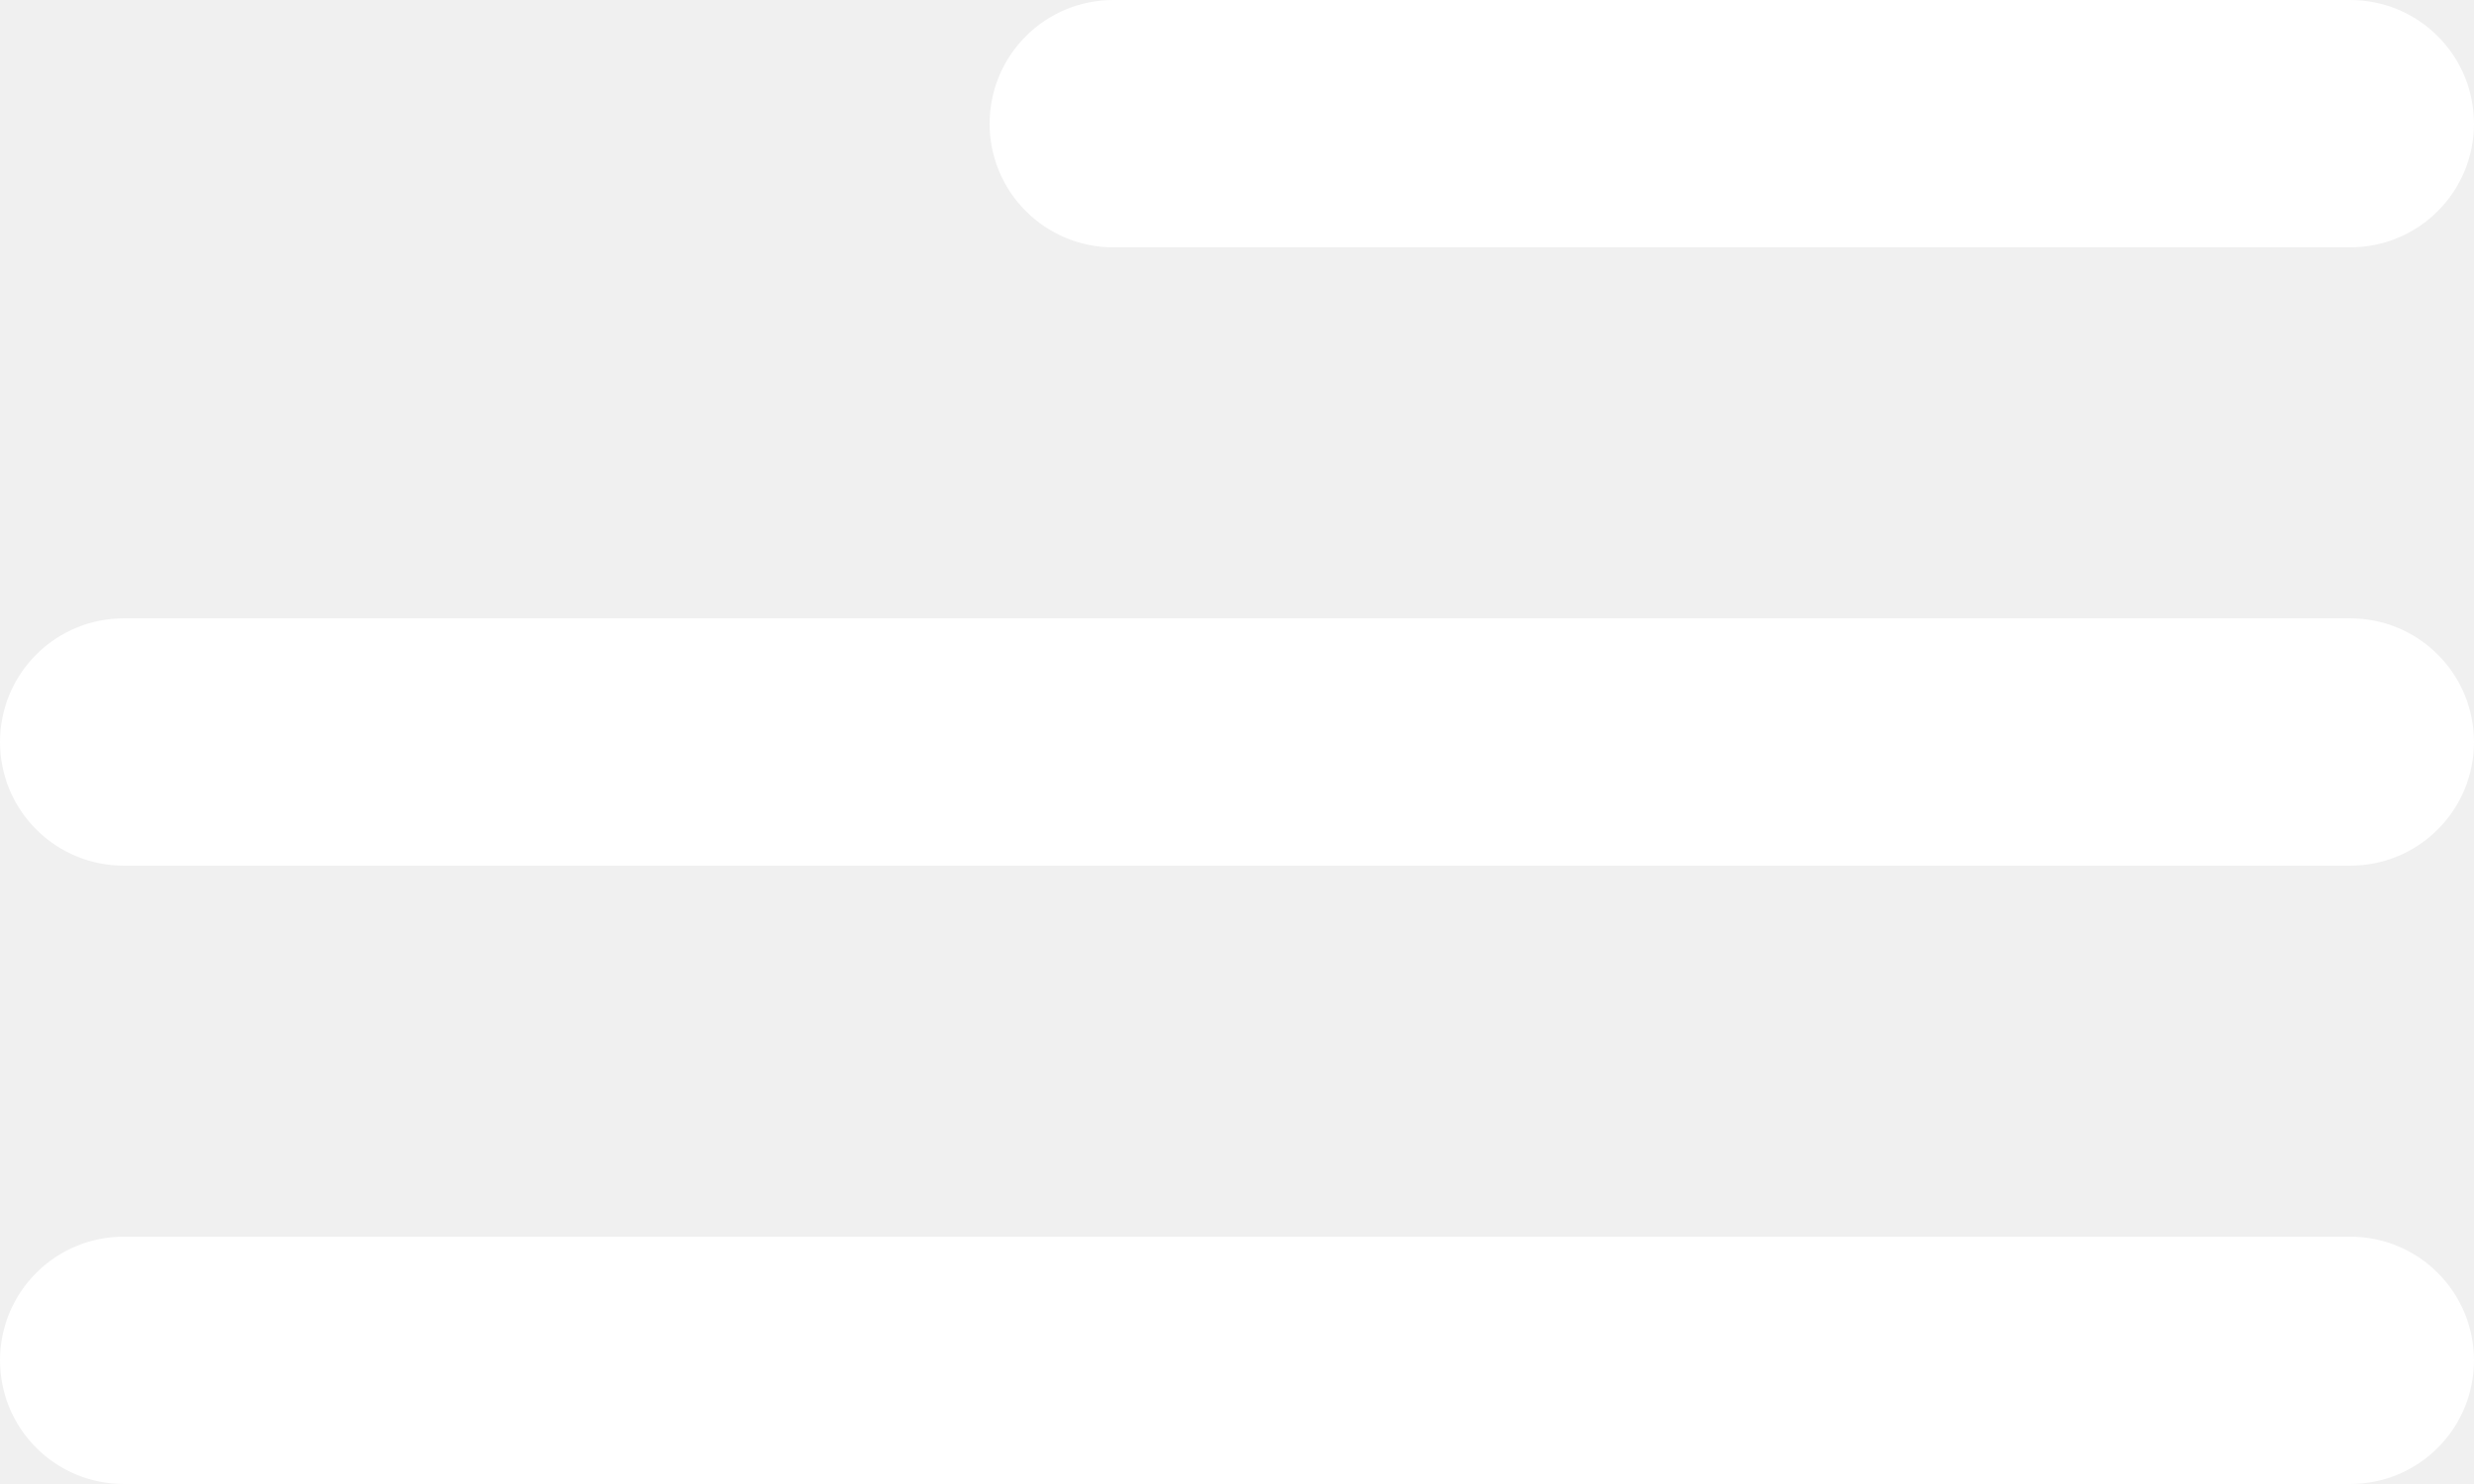
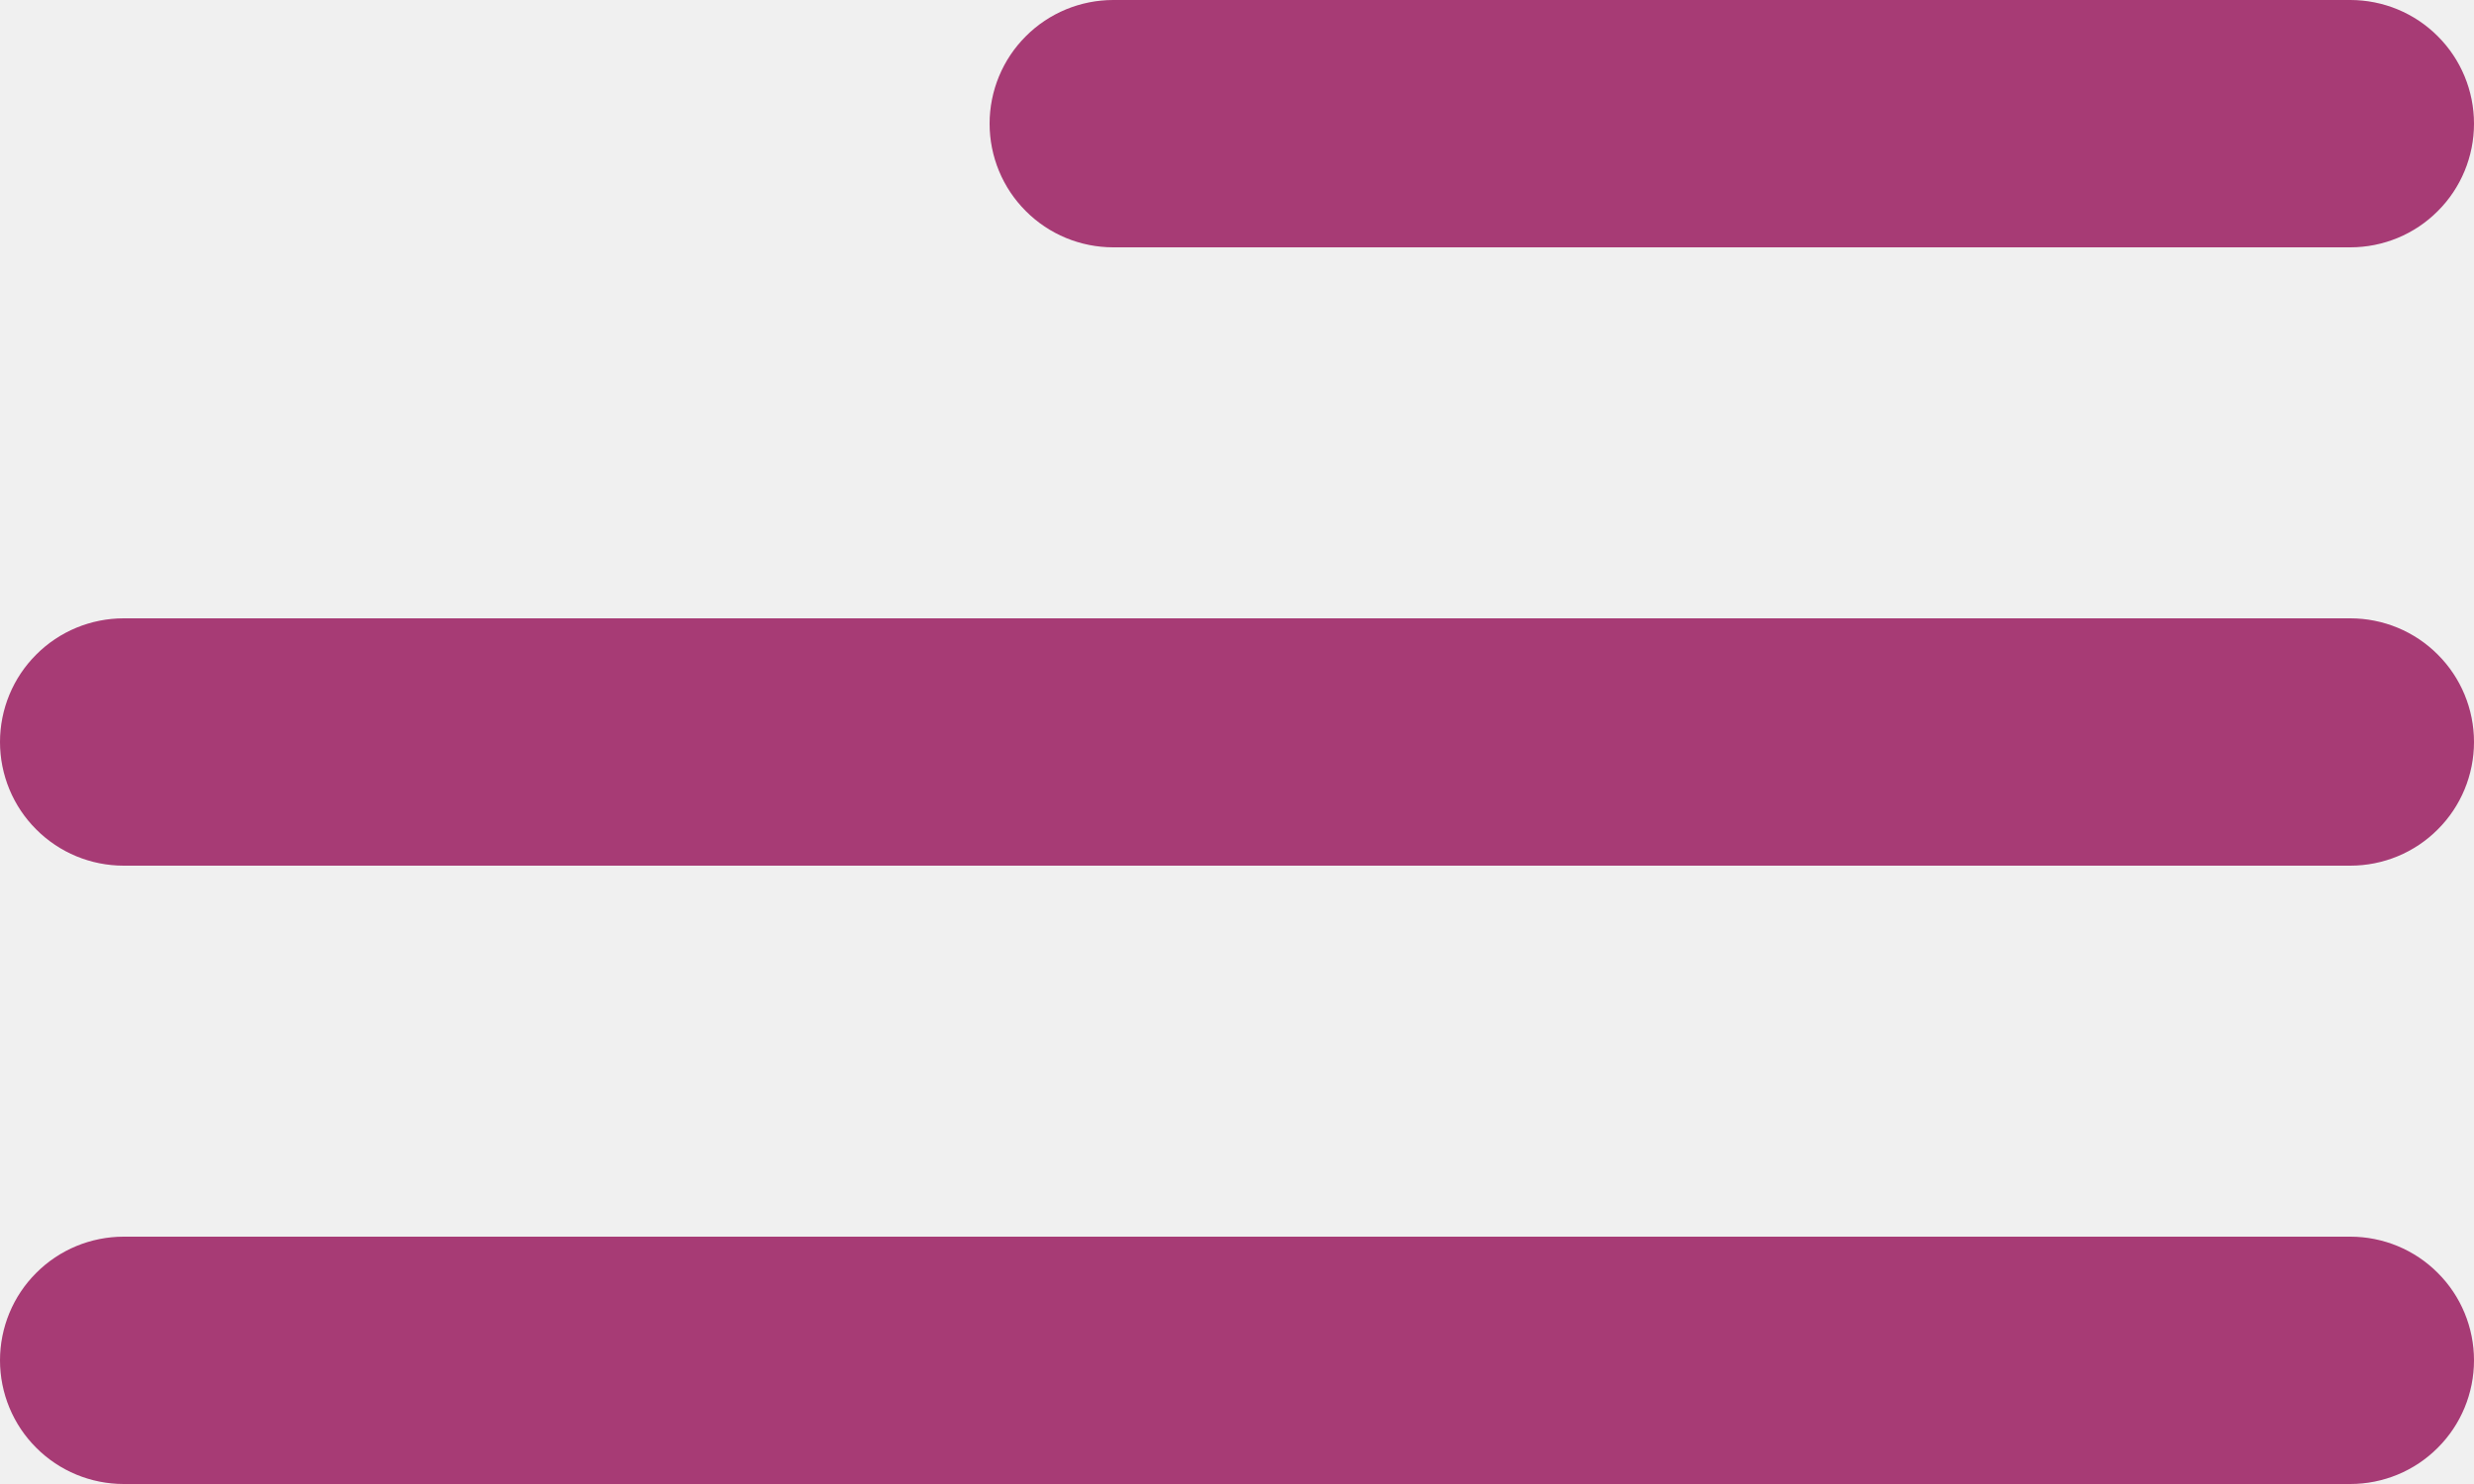
- <svg xmlns="http://www.w3.org/2000/svg" width="20" height="12" viewBox="0 0 20 12" fill="#FFF">
-   <path d="M9 2L19 2C19.265 2 19.52 1.895 19.707 1.707C19.895 1.52 20 1.265 20 1C20 0.735 19.895 0.48 19.707 0.293C19.52 0.105 19.265 0 19 0L9 0C8.735 0 8.48 0.105 8.293 0.293C8.105 0.48 8 0.735 8 1C8 1.265 8.105 1.52 8.293 1.707C8.48 1.895 8.735 2 9 2ZM19 10L1 10C0.735 10 0.48 10.105 0.293 10.293C0.105 10.48 0 10.735 0 11C0 11.265 0.105 11.52 0.293 11.707C0.48 11.895 0.735 12 1 12L19 12C19.265 12 19.52 11.895 19.707 11.707C19.895 11.52 20 11.265 20 11C20 10.735 19.895 10.48 19.707 10.293C19.52 10.105 19.265 10 19 10V10ZM1 7L19 7C19.265 7 19.52 6.895 19.707 6.707C19.895 6.52 20 6.265 20 6C20 5.735 19.895 5.48 19.707 5.293C19.52 5.105 19.265 5 19 5L1 5C0.735 5 0.48 5.105 0.293 5.293C0.105 5.48 0 5.735 0 6C0 6.265 0.105 6.52 0.293 6.707C0.48 6.895 0.735 7 1 7Z" fill="#FFFFFF" />
+ <svg xmlns="http://www.w3.org/2000/svg" width="20" height="12" viewBox="0 0 20 12" fill="#A73B75">
+   <path d="M9 2L19 2C19.265 2 19.52 1.895 19.707 1.707C19.895 1.52 20 1.265 20 1C20 0.735 19.895 0.48 19.707 0.293C19.52 0.105 19.265 0 19 0L9 0C8.735 0 8.48 0.105 8.293 0.293C8.105 0.48 8 0.735 8 1C8 1.265 8.105 1.52 8.293 1.707C8.48 1.895 8.735 2 9 2ZM19 10L1 10C0.735 10 0.48 10.105 0.293 10.293C0.105 10.48 0 10.735 0 11C0 11.265 0.105 11.52 0.293 11.707C0.48 11.895 0.735 12 1 12L19 12C19.265 12 19.52 11.895 19.707 11.707C19.895 11.52 20 11.265 20 11C20 10.735 19.895 10.48 19.707 10.293C19.52 10.105 19.265 10 19 10V10ZM1 7L19 7C19.265 7 19.52 6.895 19.707 6.707C19.895 6.52 20 6.265 20 6C20 5.735 19.895 5.48 19.707 5.293C19.52 5.105 19.265 5 19 5L1 5C0.735 5 0.48 5.105 0.293 5.293C0.105 5.48 0 5.735 0 6C0 6.265 0.105 6.52 0.293 6.707C0.48 6.895 0.735 7 1 7Z" fill="#A73B75" />
</svg>
